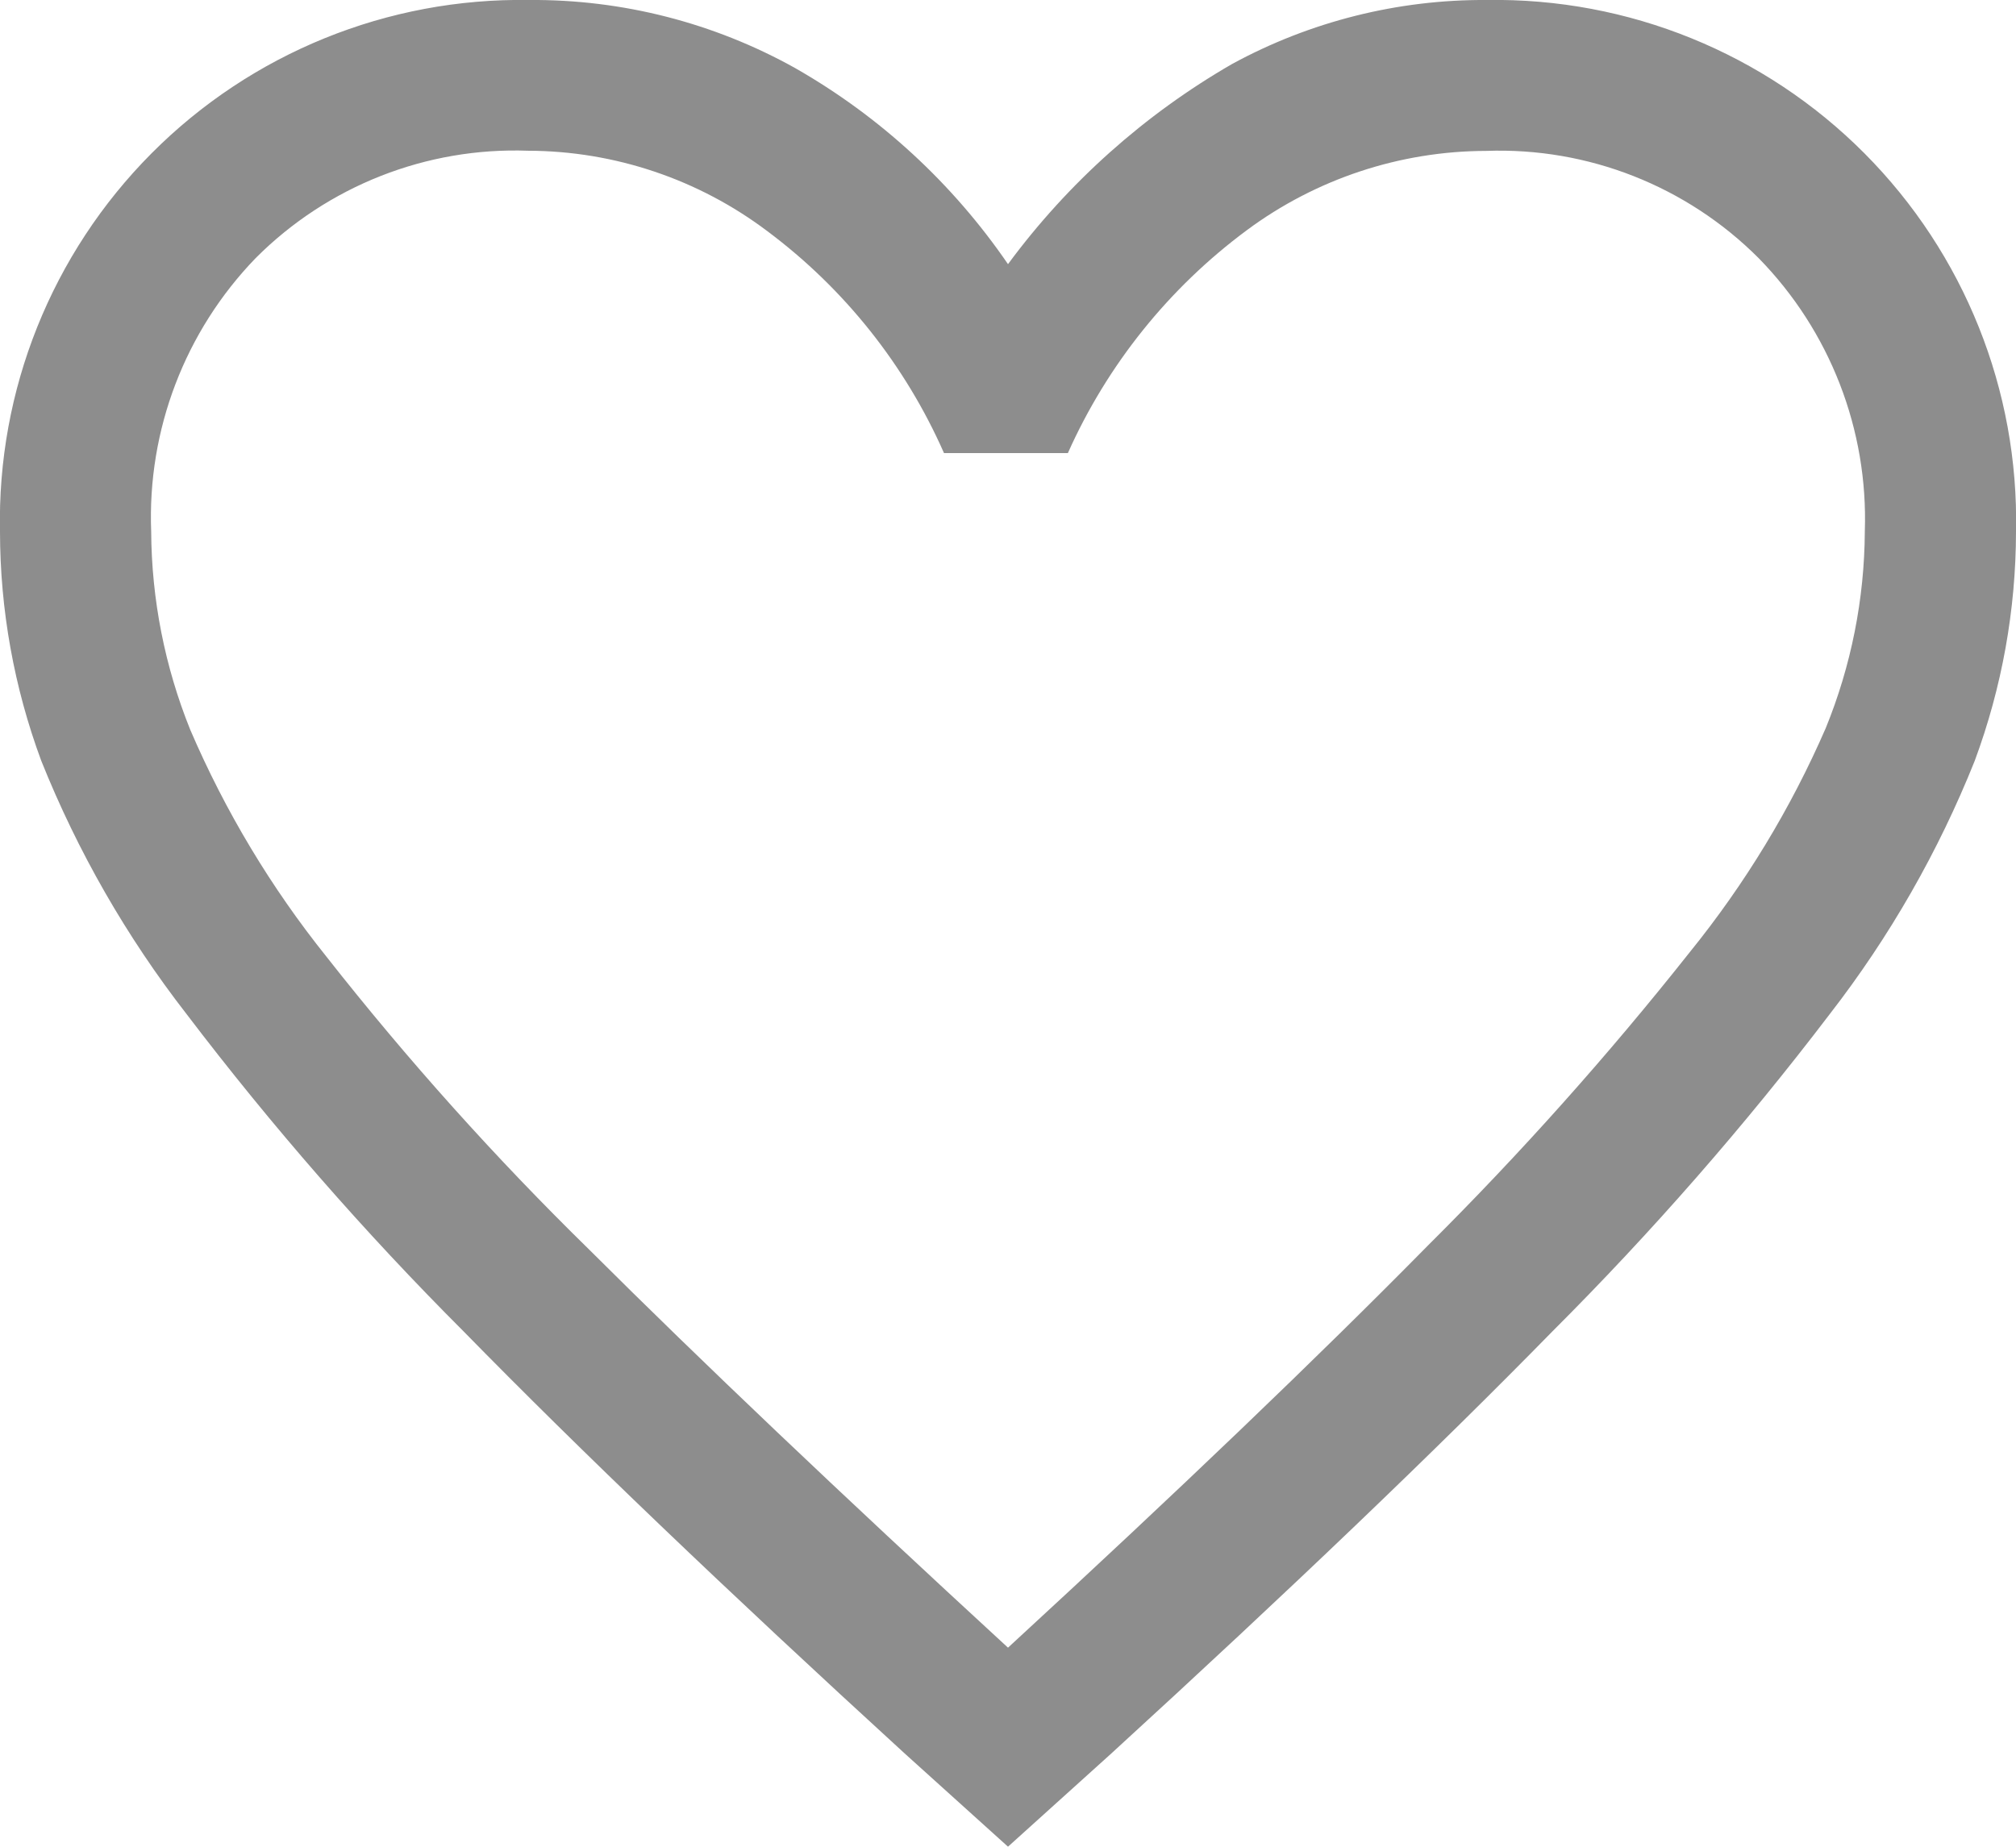
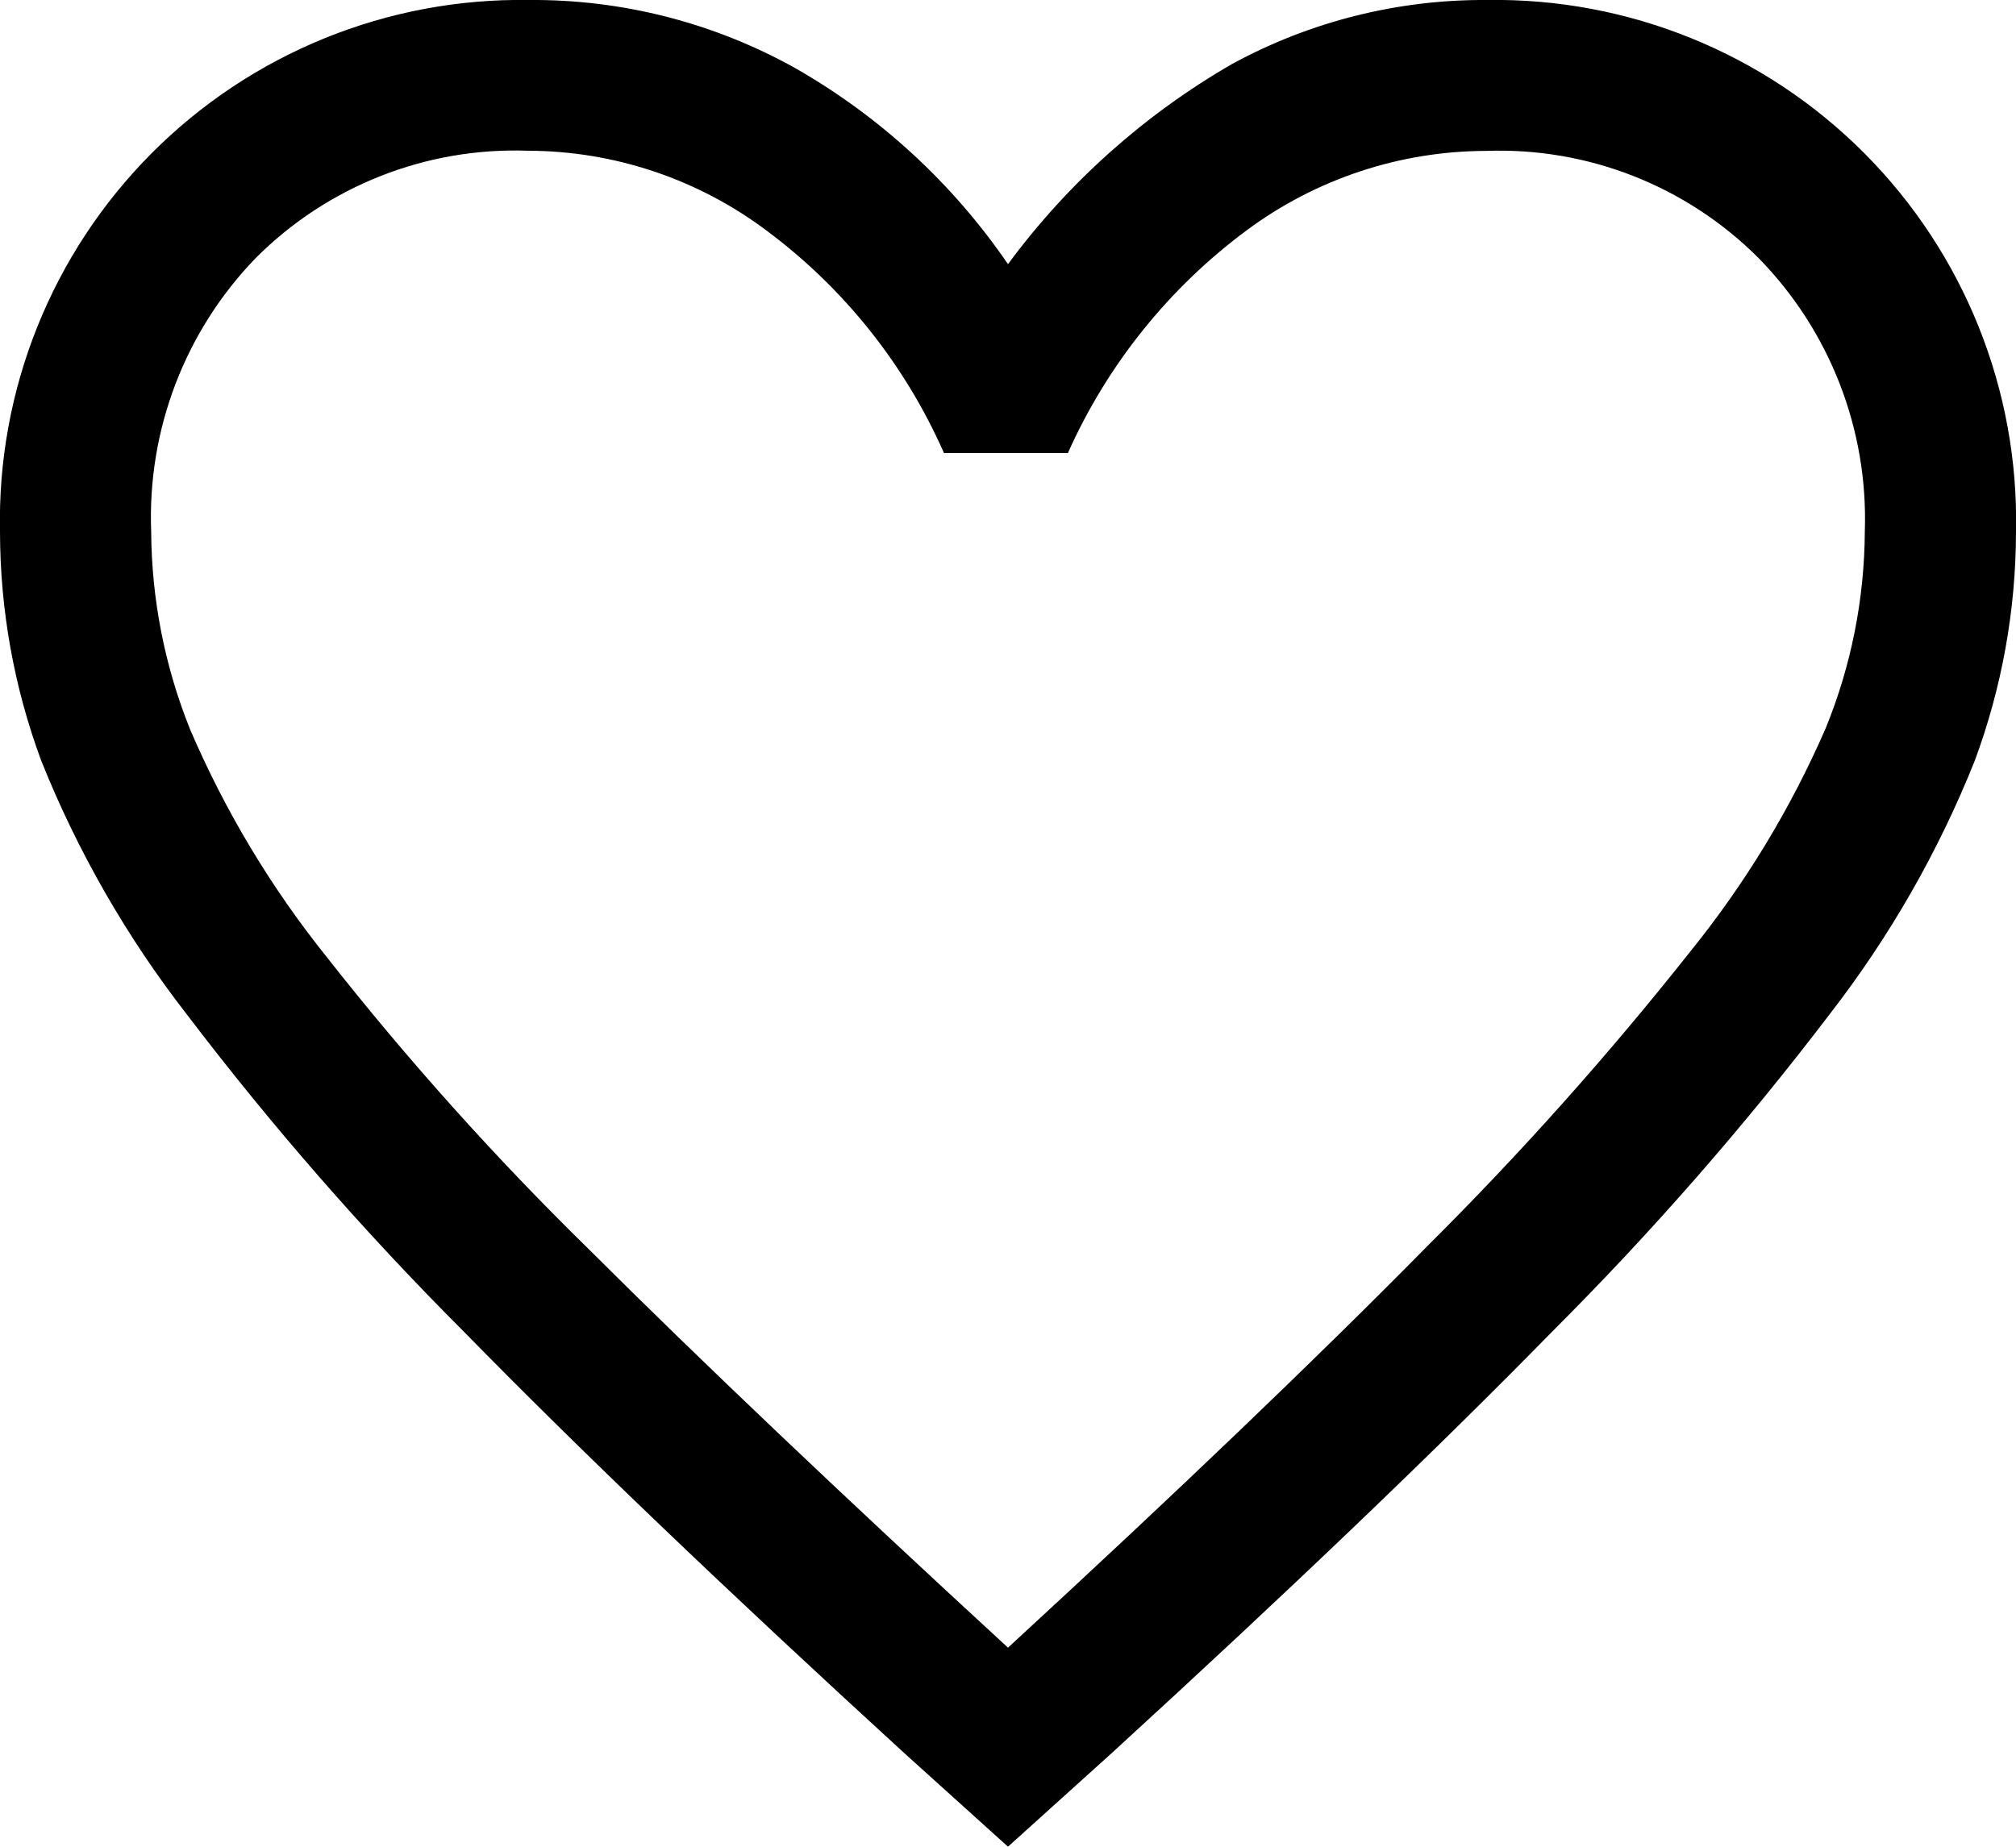
- <svg xmlns="http://www.w3.org/2000/svg" width="24.416" height="22.371" viewBox="0 0 24.416 22.371">
-   <path id="favorite_FILL0_wght400_GRAD0_opsz48" d="M16.208,27.671l-1.251-1.129q-3.235-2.96-5.341-5.112a37.766,37.766,0,0,1-3.357-3.846A12.7,12.7,0,0,1,4.5,14.517,8.014,8.014,0,0,1,4,11.74,6.308,6.308,0,0,1,10.409,5.3a6.51,6.51,0,0,1,3.22.824A7.82,7.82,0,0,1,16.208,8.5a8.9,8.9,0,0,1,2.716-2.426A6.364,6.364,0,0,1,22.007,5.3a6.308,6.308,0,0,1,6.409,6.44,8.014,8.014,0,0,1-.5,2.777,12.7,12.7,0,0,1-1.755,3.067A37.766,37.766,0,0,1,22.8,21.43q-2.106,2.152-5.341,5.112Zm0-2.411q3.083-2.838,5.082-4.868a40.311,40.311,0,0,0,3.174-3.556,11.778,11.778,0,0,0,1.648-2.716,6.4,6.4,0,0,0,.473-2.381A4.513,4.513,0,0,0,25.3,8.428a4.434,4.434,0,0,0-3.3-1.3,4.883,4.883,0,0,0-2.9.961,6.824,6.824,0,0,0-2.167,2.7h-1.5a6.751,6.751,0,0,0-2.136-2.686,4.833,4.833,0,0,0-2.9-.977,4.434,4.434,0,0,0-3.3,1.3A4.513,4.513,0,0,0,5.831,11.74a6.521,6.521,0,0,0,.473,2.4,11.886,11.886,0,0,0,1.648,2.747,36.63,36.63,0,0,0,3.189,3.556Q13.156,22.452,16.208,25.26ZM16.208,16.2Z" transform="translate(-4 -5.3)" fill="#8d8d8d" />
+ <svg xmlns="http://www.w3.org/2000/svg" viewBox="0 0 24.416 22.371">
+   <path id="favorite_FILL0_wght400_GRAD0_opsz48" d="M16.208,27.671l-1.251-1.129q-3.235-2.96-5.341-5.112a37.766,37.766,0,0,1-3.357-3.846A12.7,12.7,0,0,1,4.5,14.517,8.014,8.014,0,0,1,4,11.74,6.308,6.308,0,0,1,10.409,5.3a6.51,6.51,0,0,1,3.22.824A7.82,7.82,0,0,1,16.208,8.5a8.9,8.9,0,0,1,2.716-2.426A6.364,6.364,0,0,1,22.007,5.3a6.308,6.308,0,0,1,6.409,6.44,8.014,8.014,0,0,1-.5,2.777,12.7,12.7,0,0,1-1.755,3.067A37.766,37.766,0,0,1,22.8,21.43q-2.106,2.152-5.341,5.112Zm0-2.411q3.083-2.838,5.082-4.868a40.311,40.311,0,0,0,3.174-3.556,11.778,11.778,0,0,0,1.648-2.716,6.4,6.4,0,0,0,.473-2.381A4.513,4.513,0,0,0,25.3,8.428a4.434,4.434,0,0,0-3.3-1.3,4.883,4.883,0,0,0-2.9.961,6.824,6.824,0,0,0-2.167,2.7h-1.5a6.751,6.751,0,0,0-2.136-2.686,4.833,4.833,0,0,0-2.9-.977,4.434,4.434,0,0,0-3.3,1.3A4.513,4.513,0,0,0,5.831,11.74a6.521,6.521,0,0,0,.473,2.4,11.886,11.886,0,0,0,1.648,2.747,36.63,36.63,0,0,0,3.189,3.556Q13.156,22.452,16.208,25.26ZM16.208,16.2Z" transform="translate(-4 -5.3)" fill="currentColor" />
</svg>
